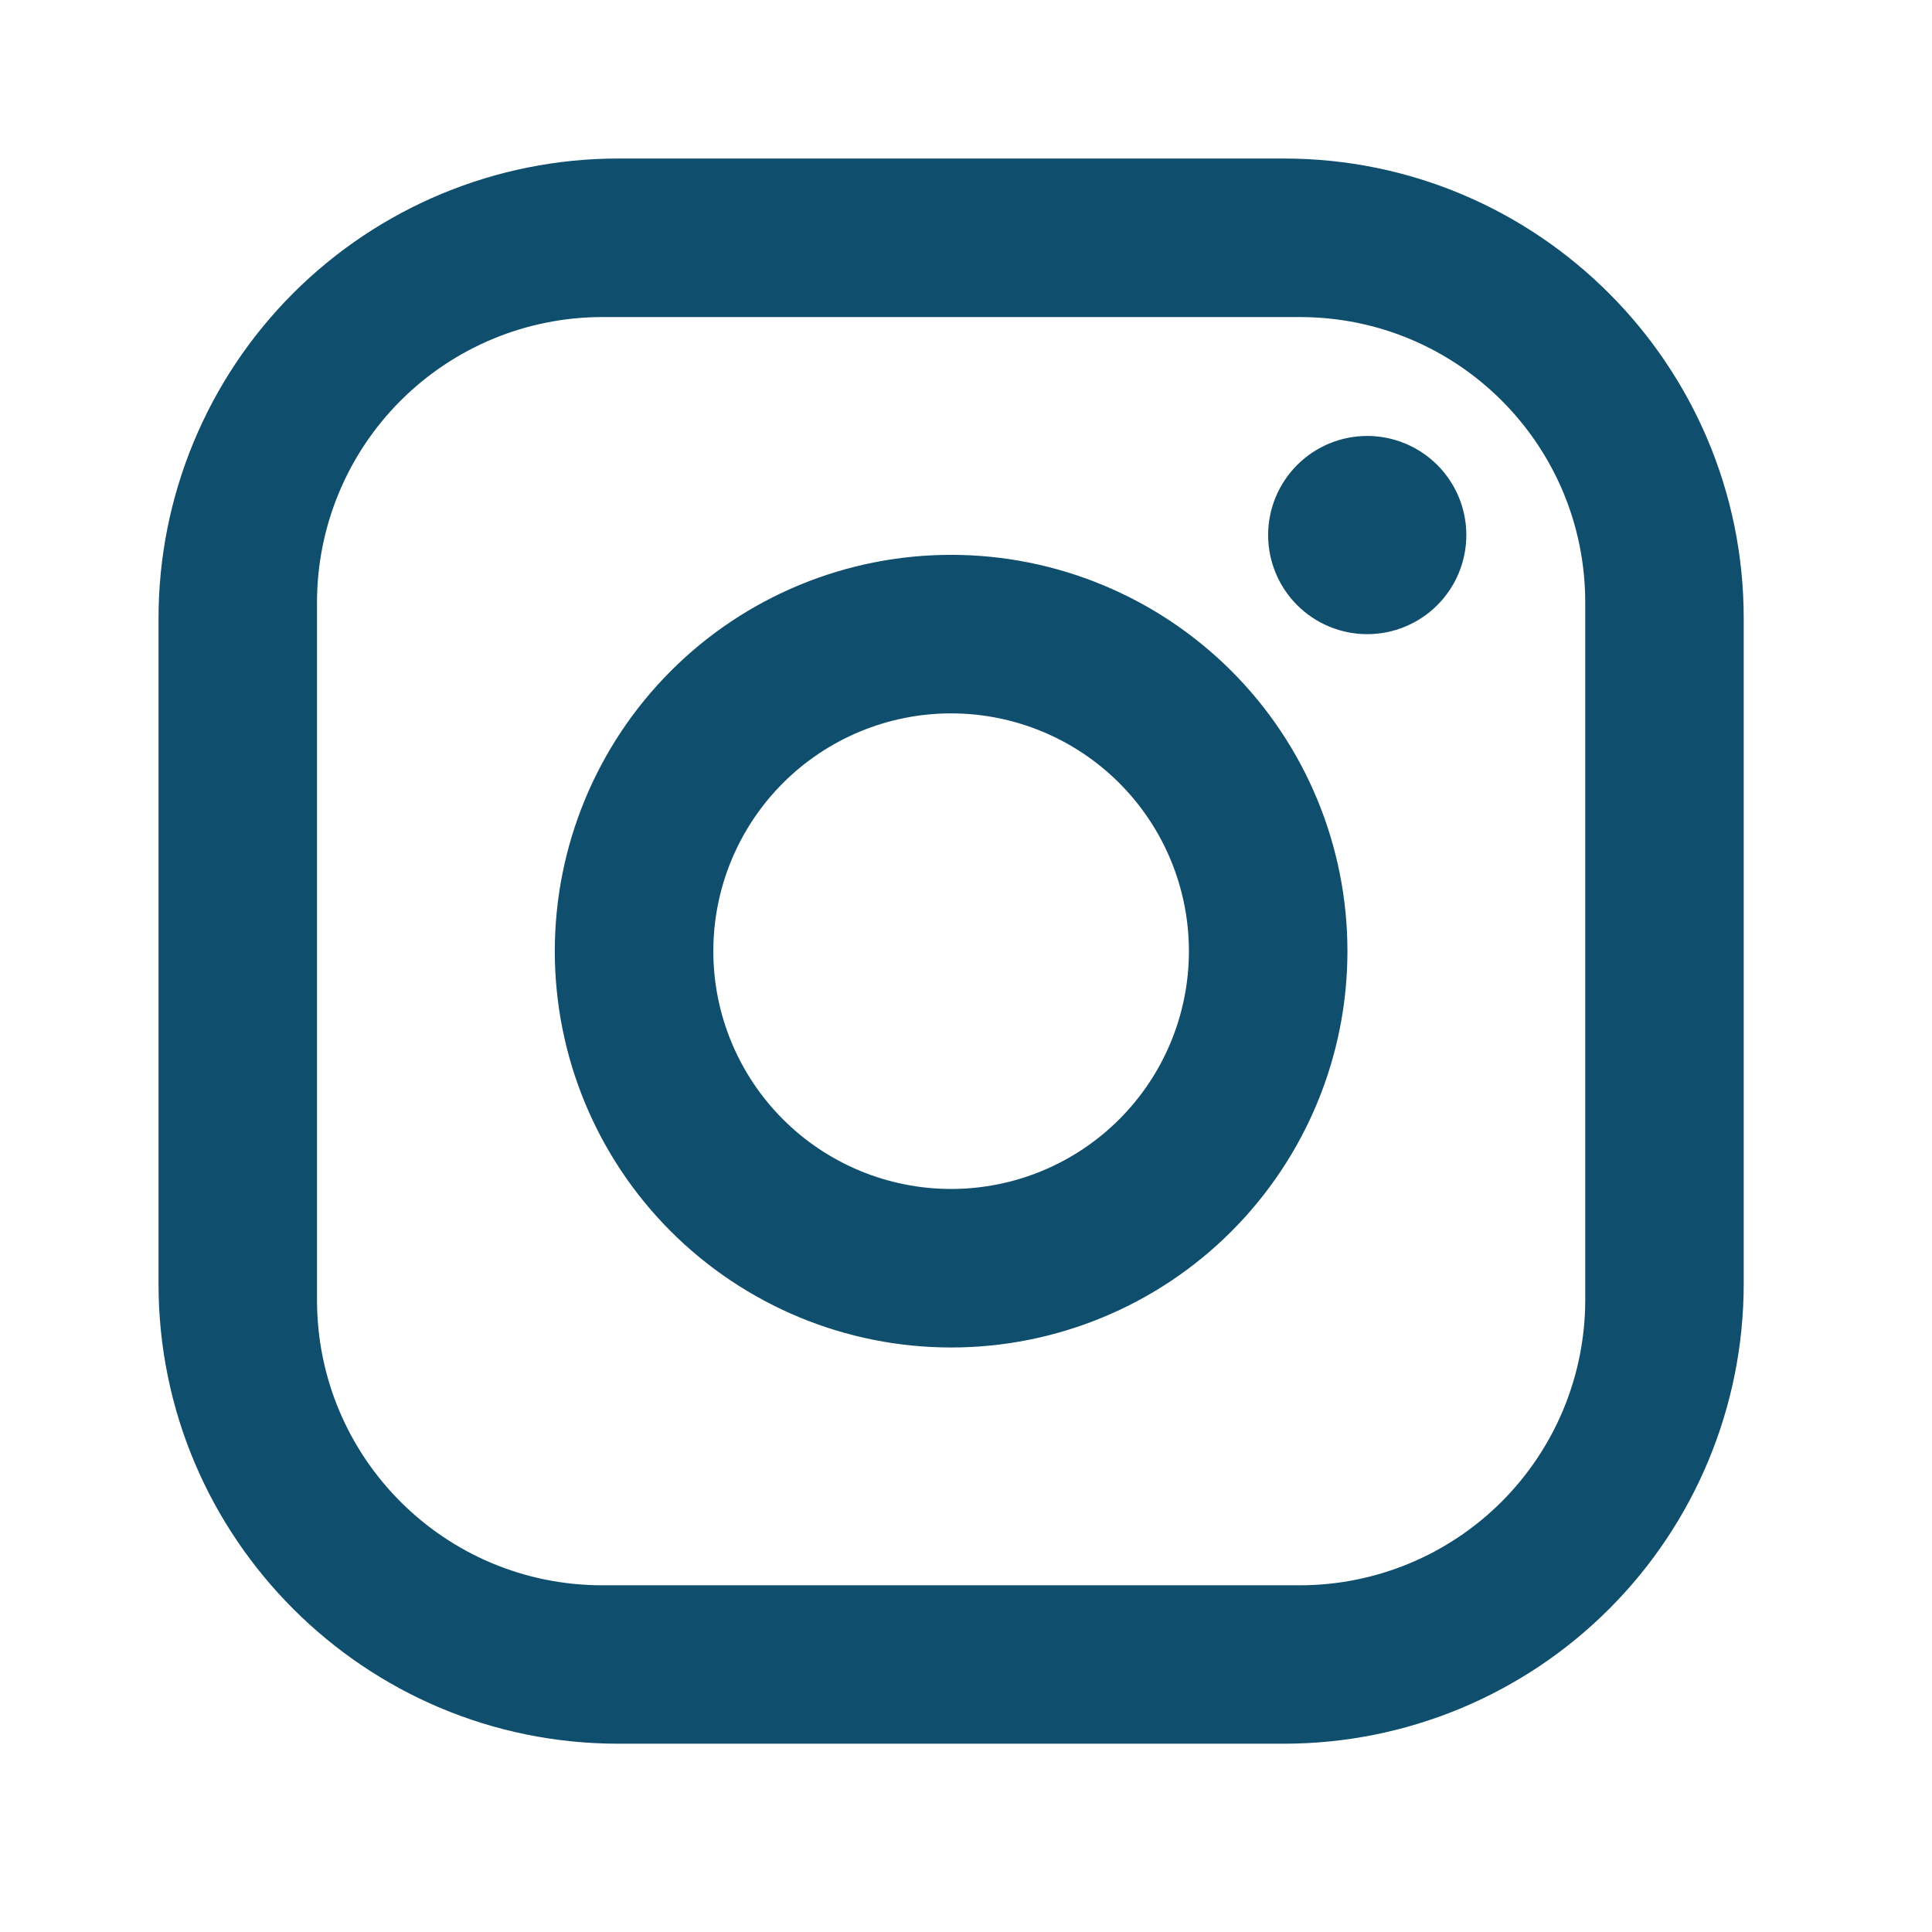
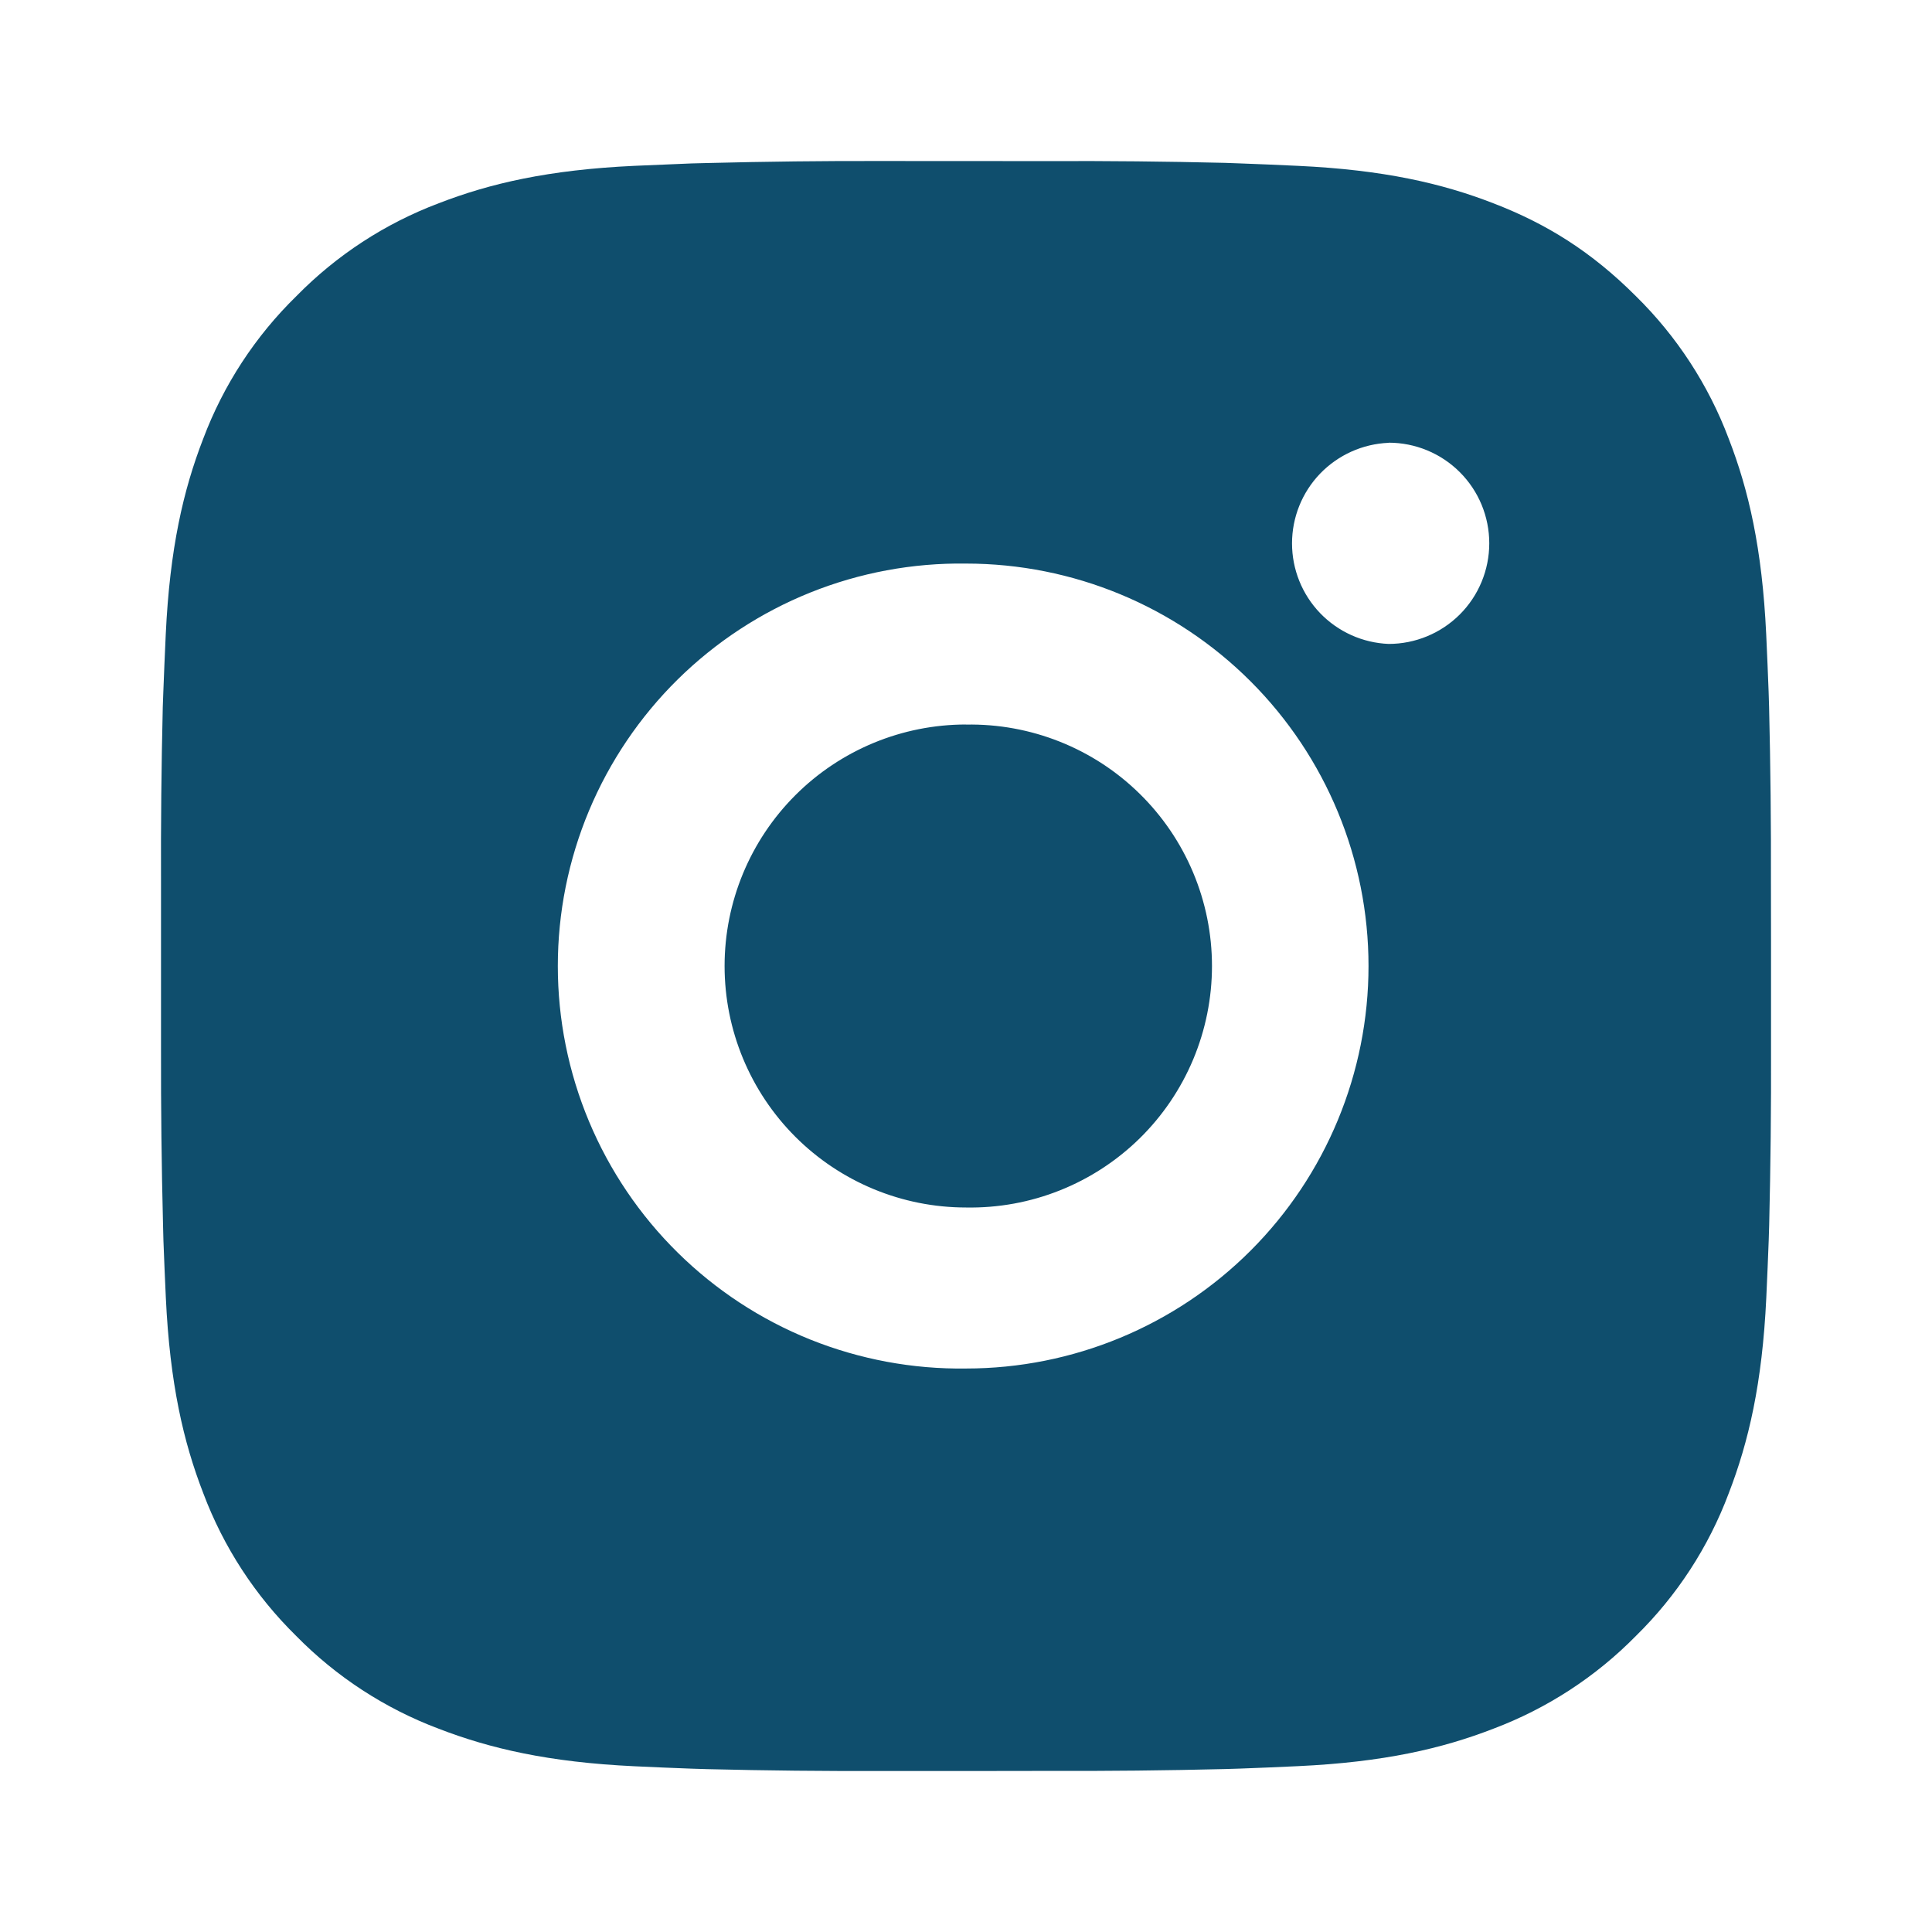
- <svg xmlns="http://www.w3.org/2000/svg" fill="none" viewBox="0 0 37 37">
-   <path d="m11.84 3.036h12.75c4.857 0 8.804 3.947 8.804 8.804v12.75c0 2.335-0.927 4.574-2.579 6.225-1.651 1.651-3.89 2.579-6.225 2.579h-12.75c-4.857 0-8.804-3.947-8.804-8.804v-12.75c0-2.335 0.928-4.574 2.579-6.225 1.651-1.651 3.89-2.579 6.225-2.579zm-0.304 3.036c-1.449 0-2.839 0.576-3.864 1.601-1.025 1.025-1.601 2.415-1.601 3.864v13.358c0 3.021 2.444 5.465 5.465 5.465h13.358c1.449 0 2.839-0.576 3.864-1.601s1.601-2.415 1.601-3.864v-13.358c0-3.021-2.444-5.465-5.465-5.465h-13.358zm14.648 2.277c0.503 0 0.986 0.2 1.342 0.556s0.556 0.838 0.556 1.342c0 0.503-0.2 0.986-0.556 1.342-0.356 0.356-0.839 0.556-1.342 0.556s-0.986-0.2-1.342-0.556c-0.356-0.356-0.556-0.839-0.556-1.342 0-0.503 0.2-0.986 0.556-1.342 0.356-0.356 0.838-0.556 1.342-0.556zm-7.969 2.277c2.013 0 3.943 0.8 5.367 2.223s2.223 3.354 2.223 5.367c0 2.013-0.8 3.943-2.223 5.367s-3.354 2.223-5.367 2.223c-2.013 0-3.943-0.8-5.367-2.223s-2.223-3.354-2.223-5.367c0-2.013 0.8-3.943 2.223-5.367s3.354-2.223 5.367-2.223zm0 3.036c-1.208 0-2.366 0.48-3.22 1.334s-1.334 2.012-1.334 3.22c0 1.208 0.48 2.366 1.334 3.22s2.012 1.334 3.22 1.334c1.208 0 2.366-0.48 3.22-1.334s1.334-2.012 1.334-3.22c0-1.208-0.48-2.366-1.334-3.22s-2.012-1.334-3.22-1.334z" fill="#0F4E6D" />
+ <svg xmlns="http://www.w3.org/2000/svg" width="44" height="44" viewBox="0 0 44 44" fill="none">
+   <path d="M23.885 3.669C25.223 3.663 26.561 3.677 27.898 3.709L28.254 3.722C28.665 3.736 29.07 3.755 29.559 3.777C31.51 3.868 32.841 4.176 34.009 4.629C35.219 5.095 36.238 5.726 37.257 6.745C38.189 7.661 38.911 8.769 39.371 9.992C39.824 11.159 40.132 12.492 40.224 14.443C40.246 14.931 40.264 15.338 40.279 15.748L40.29 16.104C40.322 17.441 40.336 18.778 40.332 20.115L40.334 21.483V23.885C40.338 25.223 40.324 26.56 40.292 27.898L40.281 28.253C40.266 28.664 40.248 29.069 40.226 29.559C40.134 31.509 39.822 32.84 39.371 34.008C38.912 35.233 38.191 36.341 37.257 37.257C36.341 38.189 35.232 38.91 34.009 39.371C32.841 39.824 31.51 40.132 29.559 40.223C29.07 40.245 28.665 40.264 28.254 40.278L27.898 40.289C26.561 40.322 25.223 40.336 23.885 40.331L22.517 40.333H20.118C18.78 40.338 17.442 40.324 16.104 40.291L15.749 40.28C15.313 40.264 14.878 40.246 14.443 40.225C12.493 40.133 11.162 39.822 9.992 39.371C8.769 38.911 7.661 38.19 6.745 37.257C5.812 36.341 5.09 35.232 4.63 34.008C4.177 32.84 3.869 31.509 3.777 29.559C3.757 29.124 3.738 28.689 3.722 28.253L3.713 27.898C3.679 26.56 3.664 25.223 3.667 23.885V20.115C3.662 18.778 3.675 17.441 3.707 16.104L3.72 15.748C3.735 15.338 3.753 14.931 3.775 14.443C3.867 12.491 4.175 11.161 4.628 9.992C5.089 8.768 5.812 7.66 6.747 6.747C7.662 5.813 8.769 5.09 9.992 4.629C11.162 4.176 12.491 3.868 14.443 3.777L15.749 3.722L16.104 3.713C17.441 3.679 18.779 3.663 20.116 3.667L23.885 3.669ZM22 12.835C20.786 12.818 19.58 13.042 18.453 13.495C17.326 13.948 16.3 14.621 15.435 15.473C14.57 16.326 13.883 17.343 13.414 18.463C12.945 19.584 12.704 20.786 12.704 22.001C12.704 23.216 12.945 24.418 13.414 25.539C13.883 26.659 14.57 27.676 15.435 28.528C16.3 29.381 17.326 30.054 18.453 30.507C19.58 30.959 20.786 31.184 22 31.167C24.432 31.167 26.763 30.201 28.482 28.482C30.201 26.763 31.167 24.431 31.167 22C31.167 19.569 30.201 17.237 28.482 15.518C26.763 13.799 24.432 12.835 22 12.835ZM22 16.502C22.731 16.488 23.457 16.621 24.136 16.891C24.815 17.161 25.433 17.564 25.954 18.076C26.476 18.588 26.89 19.198 27.173 19.872C27.456 20.546 27.602 21.269 27.602 22C27.602 22.731 27.456 23.454 27.174 24.128C26.891 24.802 26.477 25.413 25.956 25.925C25.434 26.437 24.816 26.84 24.138 27.11C23.459 27.381 22.733 27.513 22.002 27.5C20.544 27.5 19.145 26.921 18.113 25.889C17.082 24.858 16.502 23.459 16.502 22C16.502 20.541 17.082 19.142 18.113 18.111C19.145 17.079 20.544 16.5 22.002 16.5L22 16.502ZM31.625 10.085C31.034 10.109 30.475 10.361 30.064 10.787C29.654 11.214 29.425 11.783 29.425 12.375C29.425 12.967 29.654 13.536 30.064 13.963C30.475 14.39 31.034 14.641 31.625 14.665C32.233 14.665 32.816 14.423 33.246 13.994C33.676 13.564 33.917 12.981 33.917 12.373C33.917 11.765 33.676 11.182 33.246 10.753C32.816 10.323 32.233 10.082 31.625 10.082V10.085Z" fill="#0F4E6D" />
</svg>
